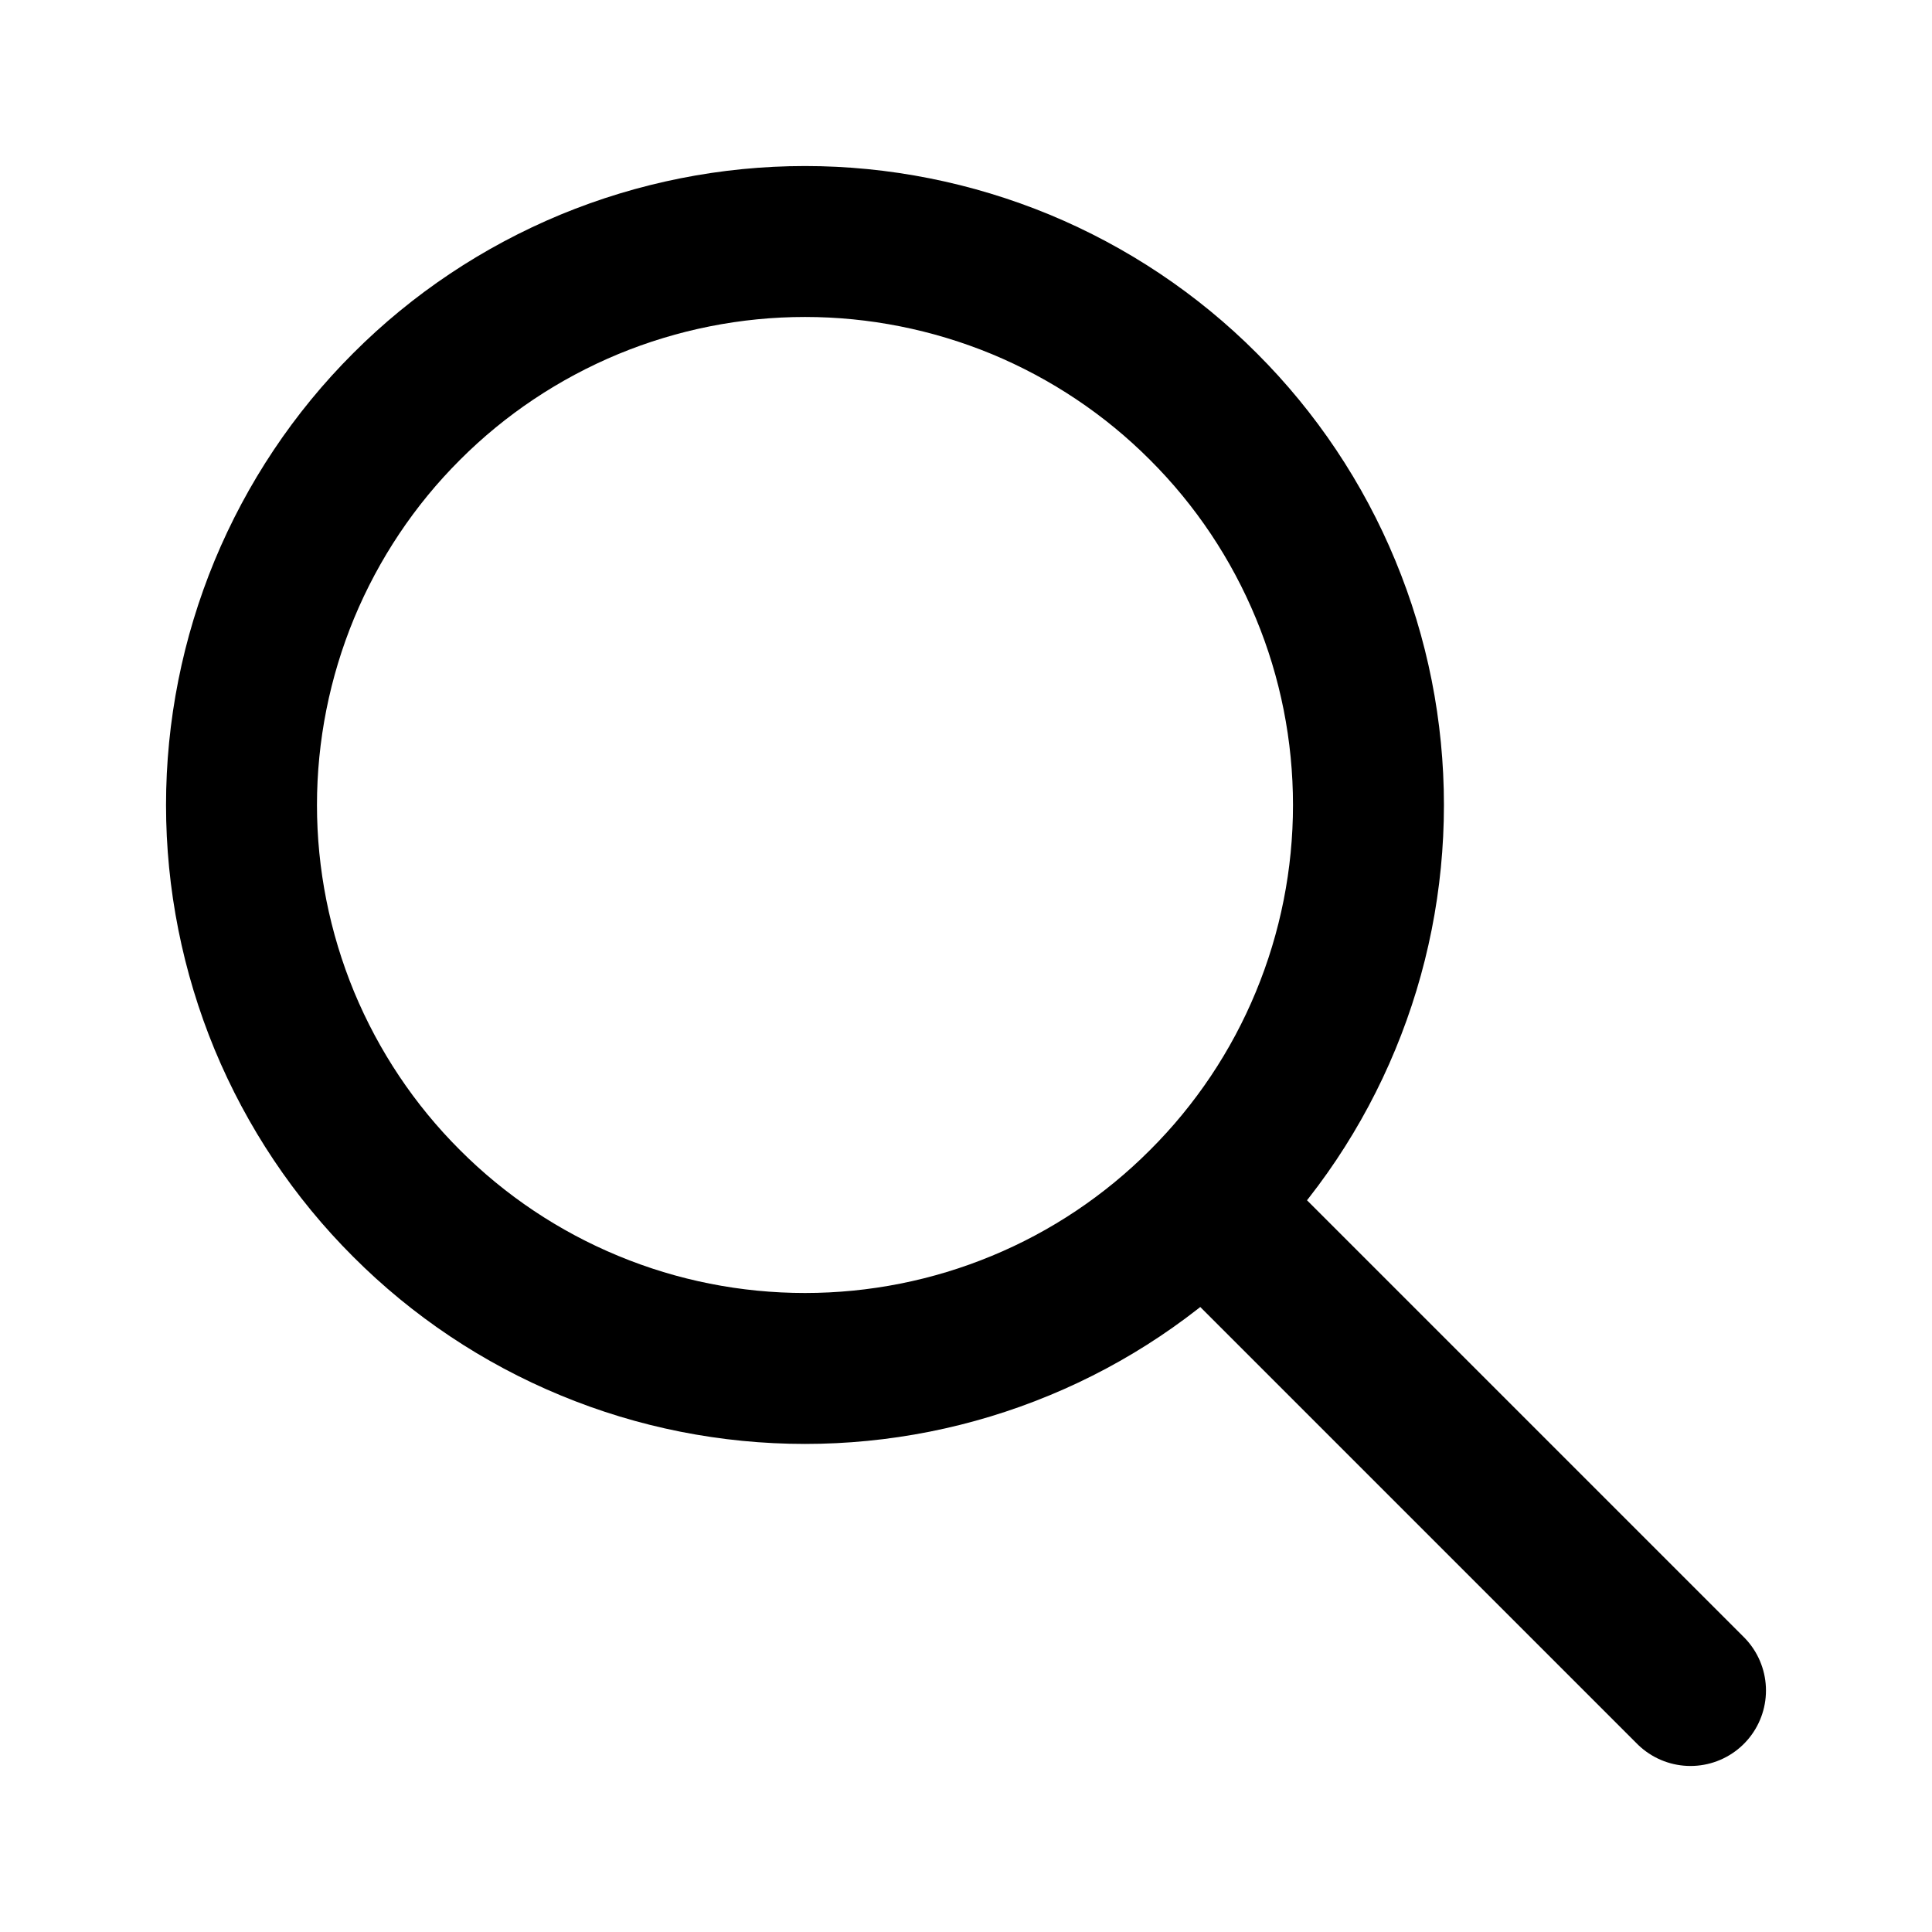
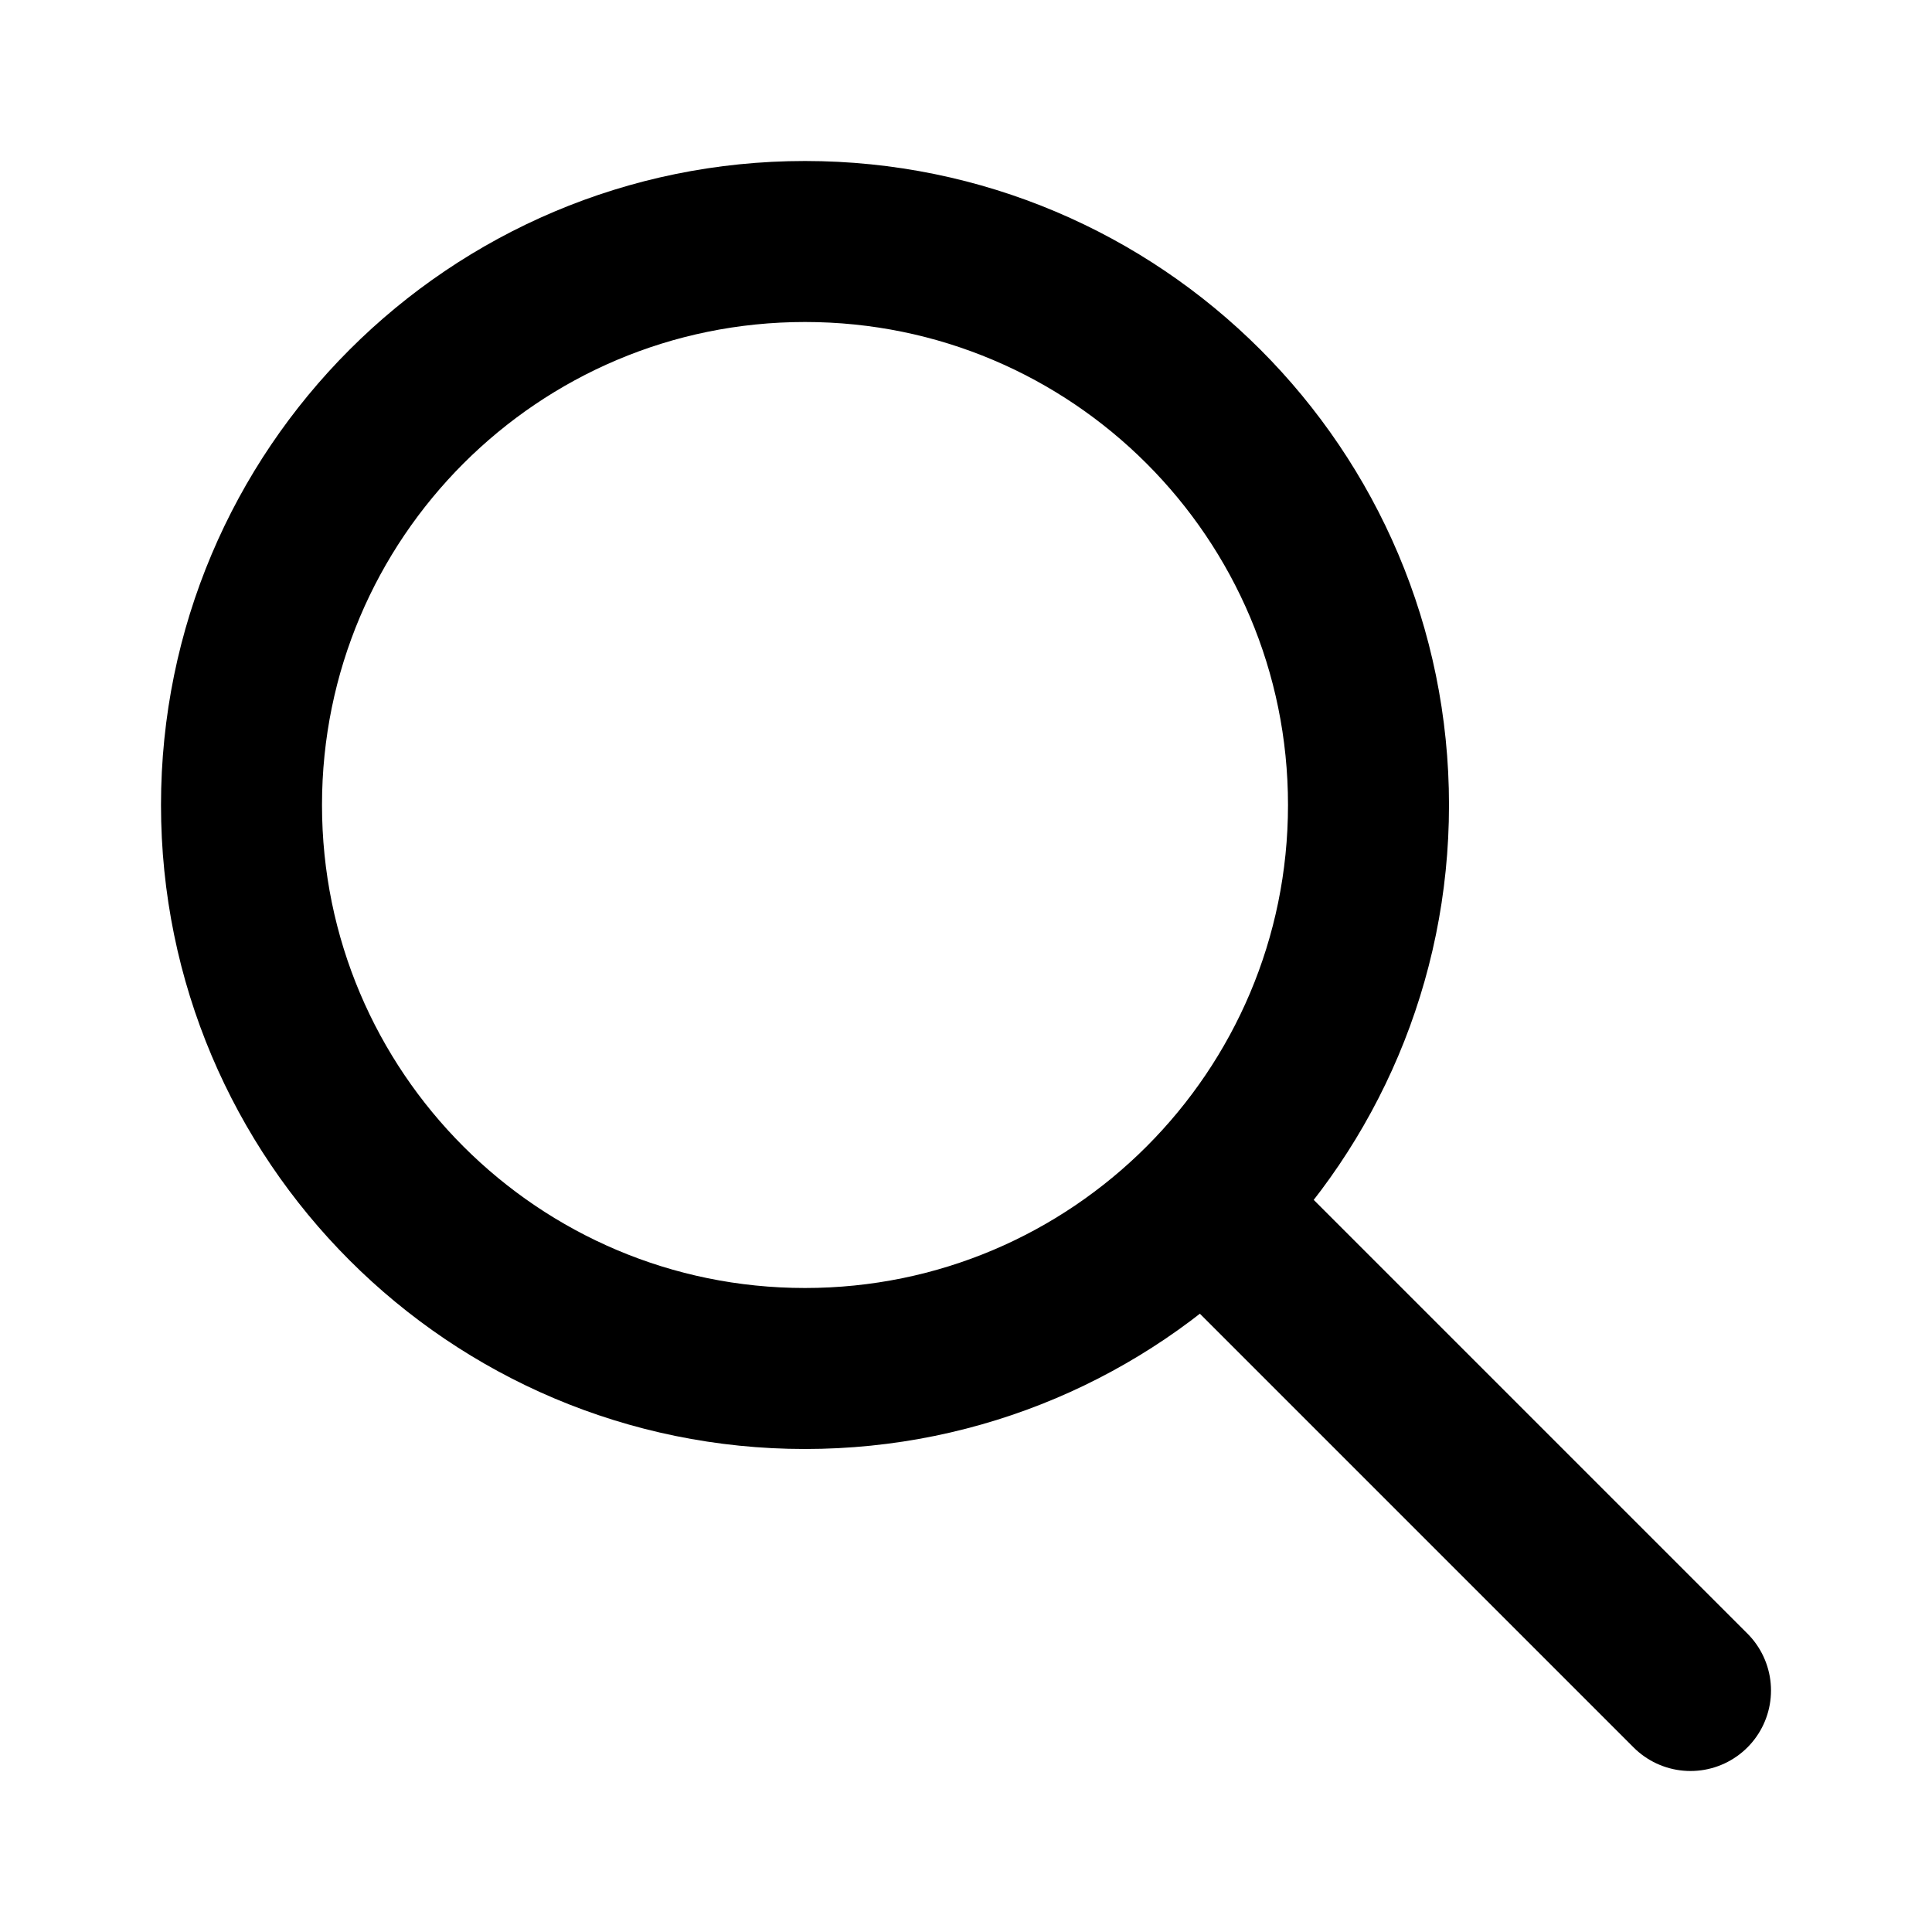
- <svg xmlns="http://www.w3.org/2000/svg" width="16" height="16" viewBox="0 0 16 16" fill="none">
-   <path d="M14 14L10 10M2 6.667C2 7.279 2.121 7.886 2.355 8.453C2.59 9.019 2.933 9.533 3.367 9.966C3.8 10.4 4.315 10.744 4.881 10.978C5.447 11.213 6.054 11.333 6.667 11.333C7.279 11.333 7.886 11.213 8.453 10.978C9.019 10.744 9.533 10.4 9.966 9.966C10.4 9.533 10.744 9.019 10.978 8.453C11.213 7.886 11.333 7.279 11.333 6.667C11.333 6.054 11.213 5.447 10.978 4.881C10.744 4.315 10.4 3.8 9.966 3.367C9.533 2.933 9.019 2.59 8.453 2.355C7.886 2.121 7.279 2 6.667 2C6.054 2 5.447 2.121 4.881 2.355C4.315 2.59 3.8 2.933 3.367 3.367C2.933 3.8 2.59 4.315 2.355 4.881C2.121 5.447 2 6.054 2 6.667Z" stroke="currentColor" stroke-width="1.25" stroke-linecap="round" stroke-linejoin="round" />
+ <svg xmlns="http://www.w3.org/2000/svg" class="icon icon-tabler icon-tabler-search" width="18" height="18" viewBox="0 0 24 24" stroke-width="2" stroke="currentColor" fill="none" stroke-linecap="round" stroke-linejoin="round">
+   <path stroke="none" d="M0 0h24v24H0z" fill="none" />
+   <path d="M10 10m-7 0a7 7 0 1 0 14 0a7 7 0 1 0 -14 0" />
+   <path d="M21 21l-6 -6" />
</svg>
